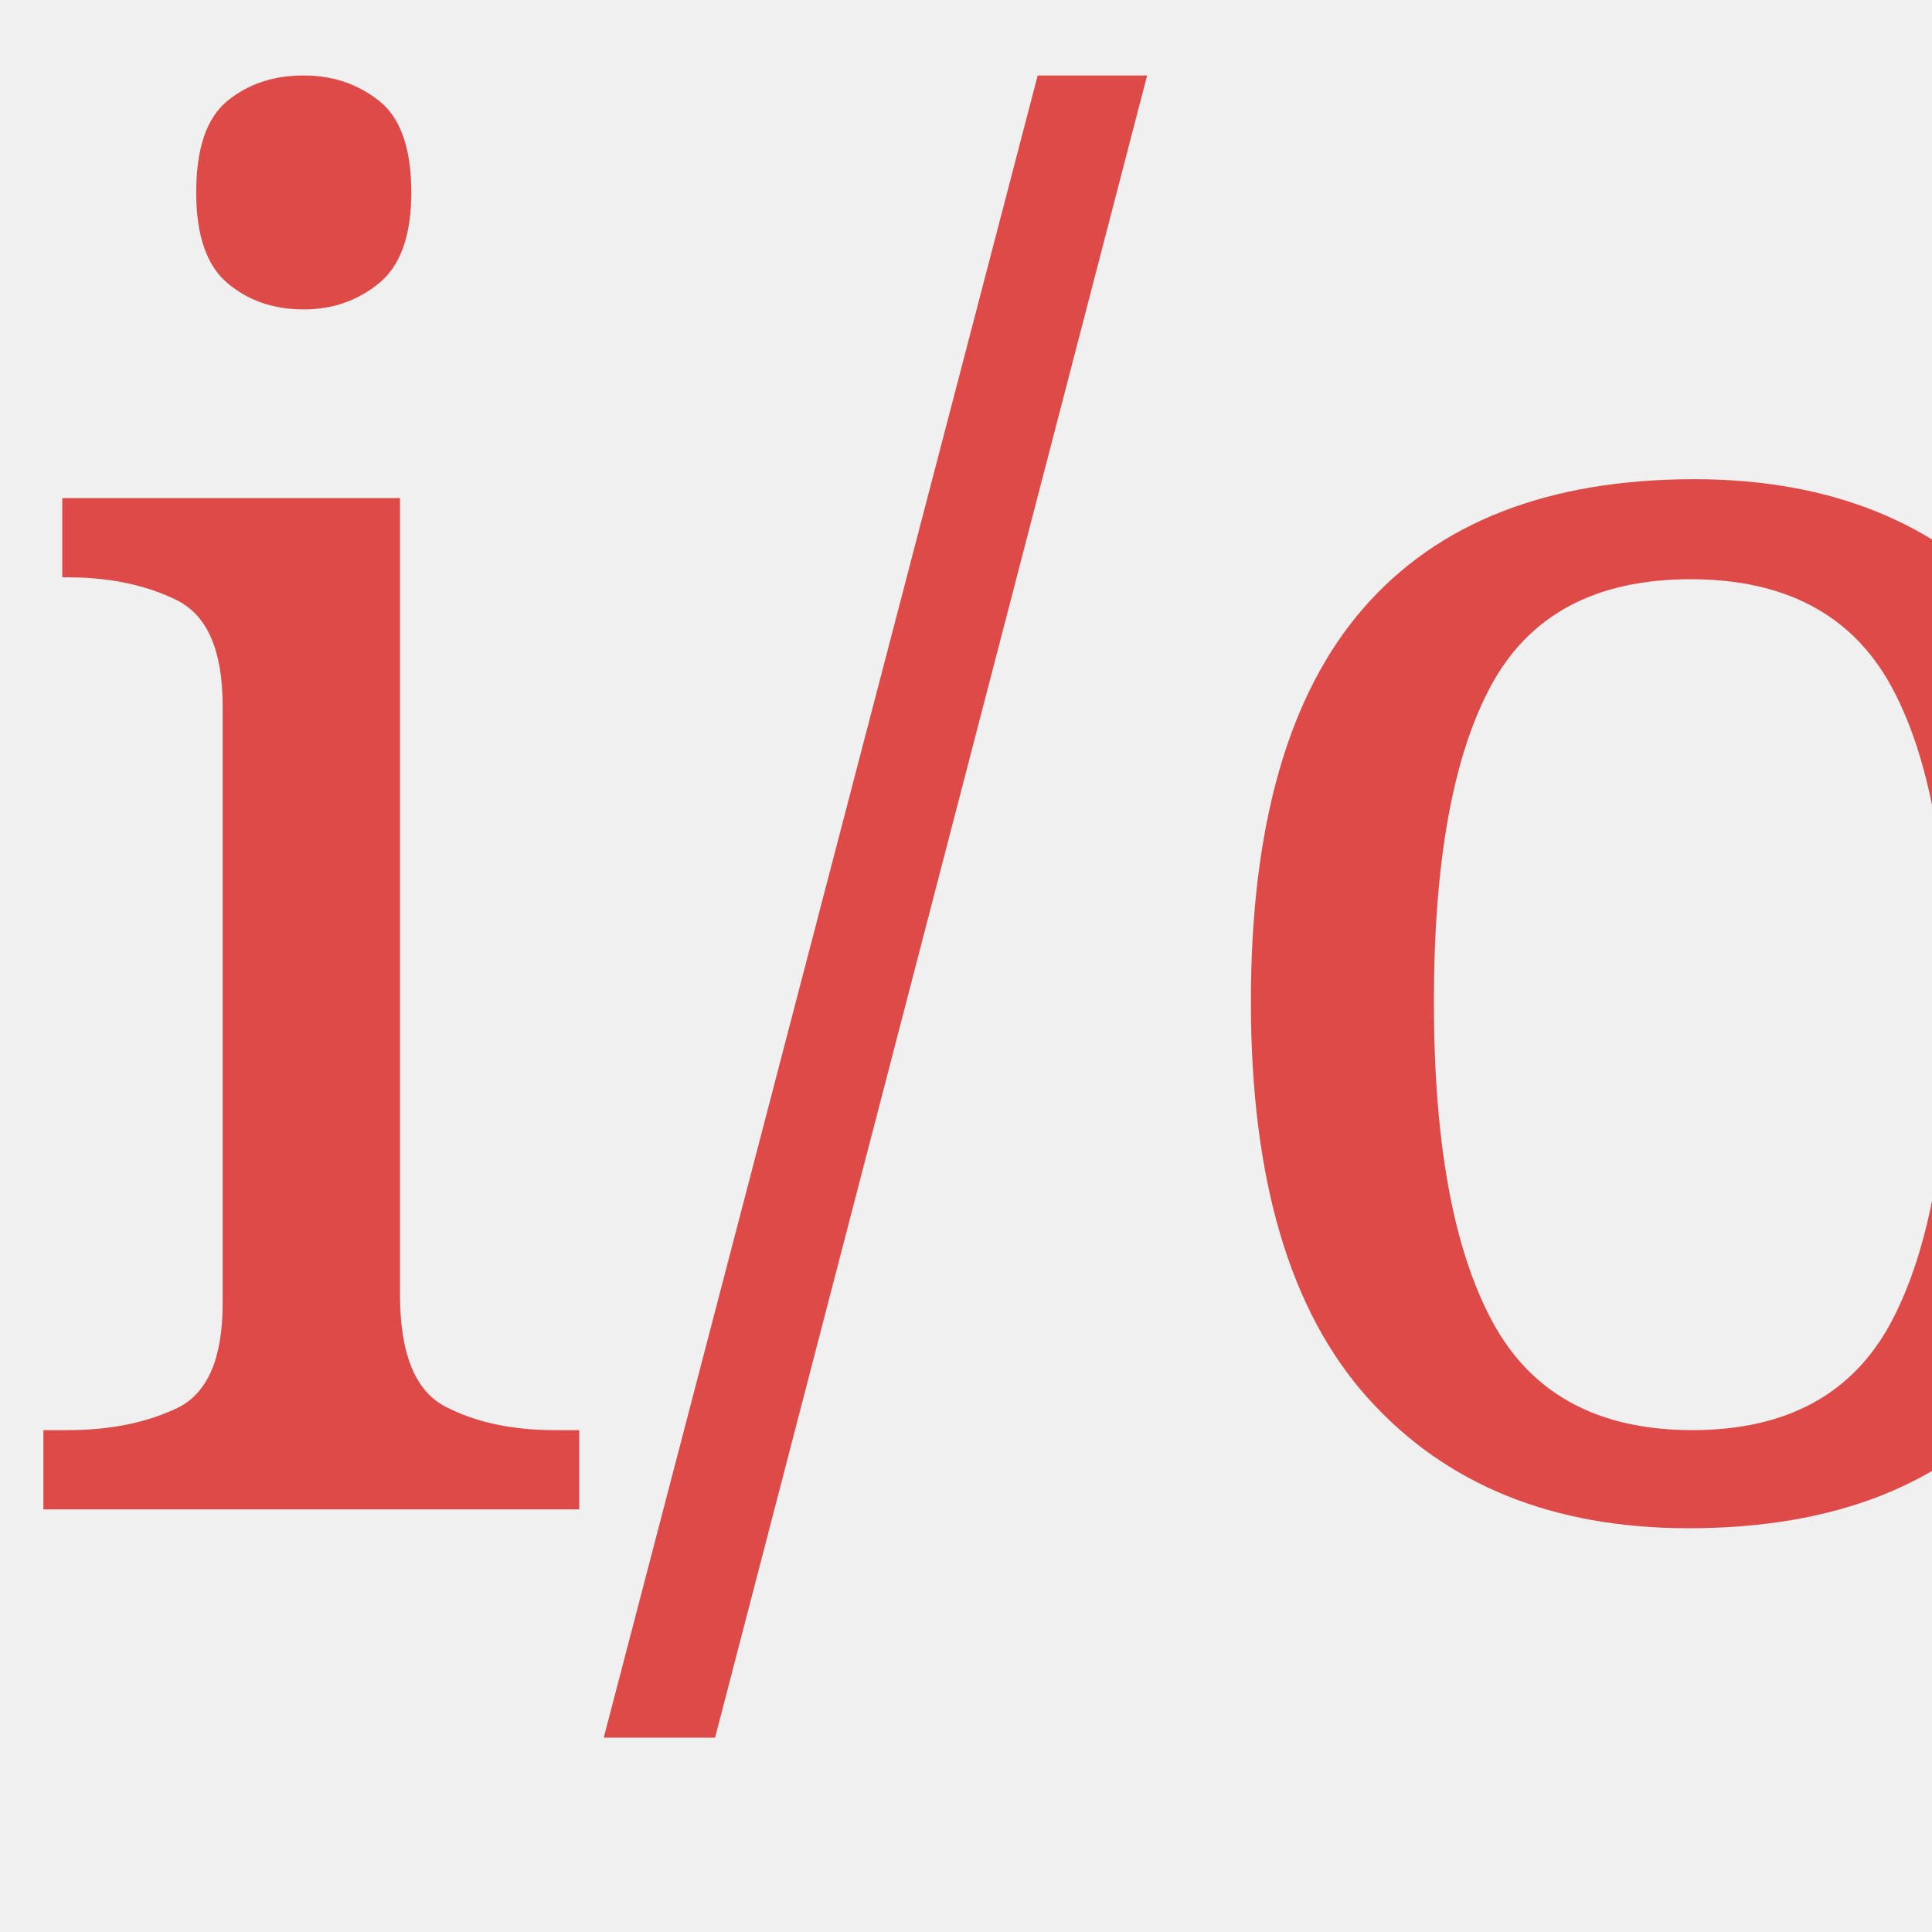
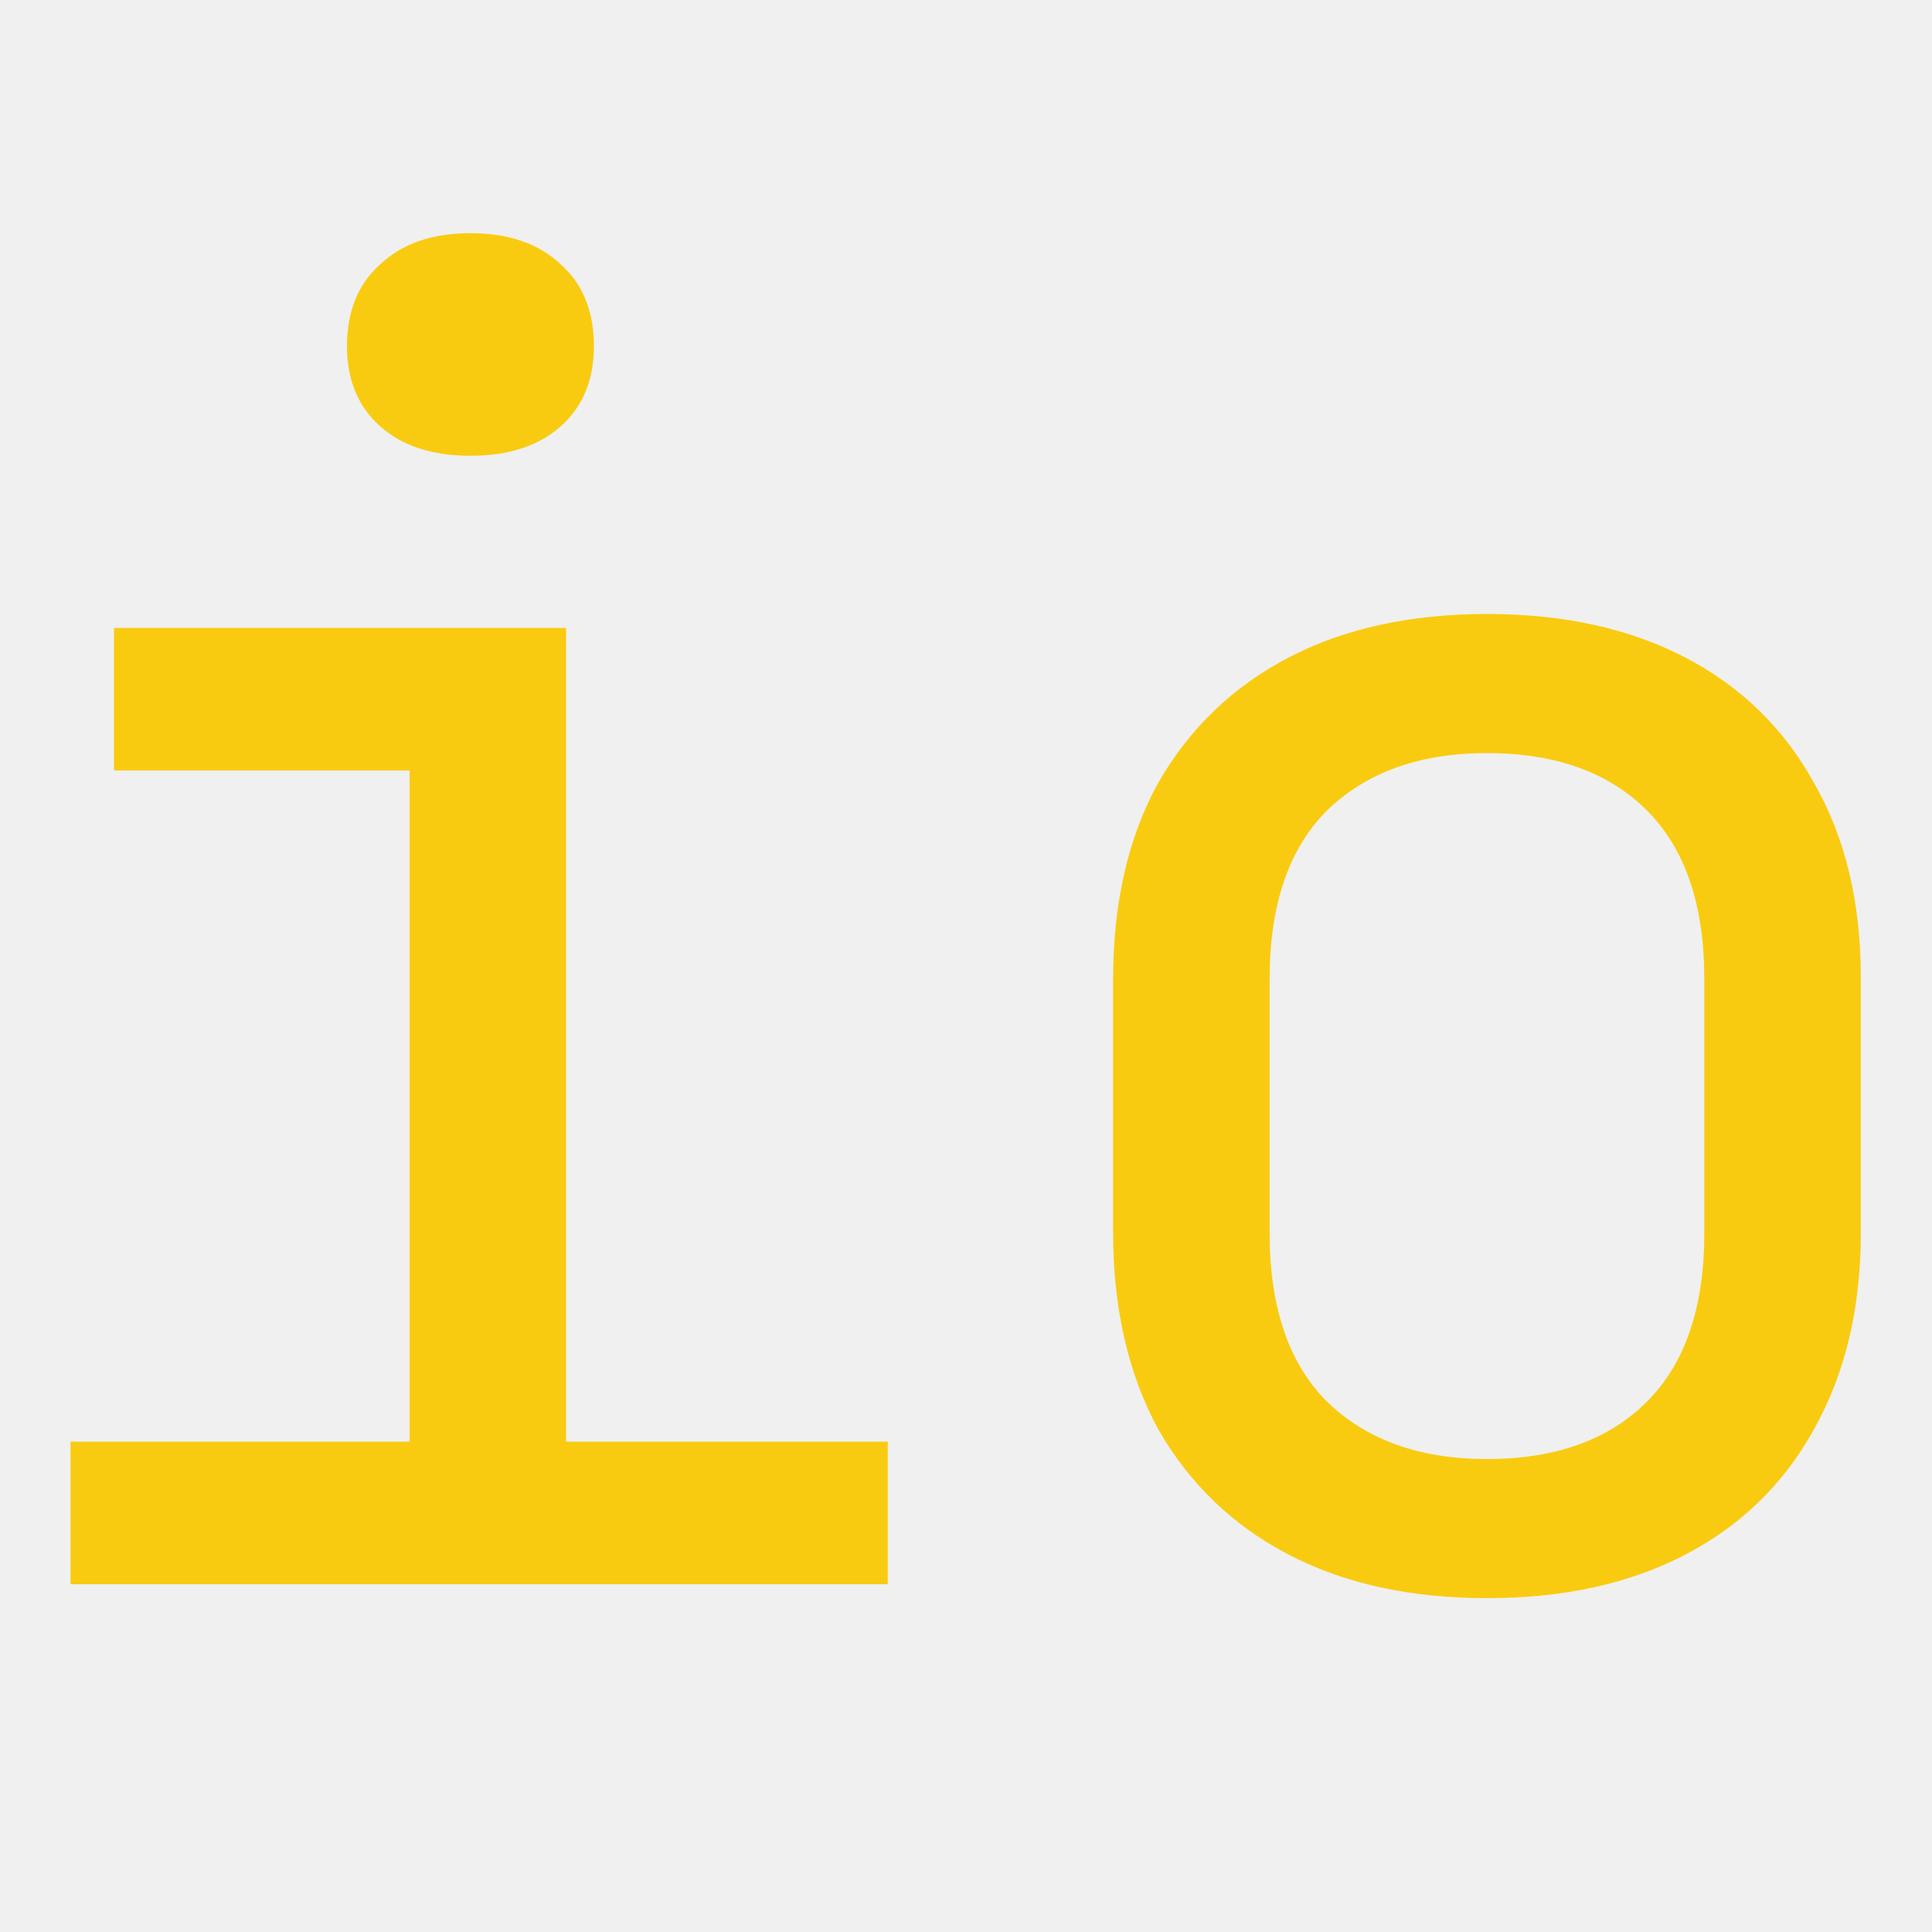
- <svg xmlns="http://www.w3.org/2000/svg" width="128" height="128">
+ <svg xmlns="http://www.w3.org/2000/svg" width="100" height="100" viewBox="0 0 100 100" fill="none">
+   <g clip-path="url(#clip0_201_34)">
+     <path d="M3.65 82V74.62H21.2V39.88H5.9V32.5H29.3V74.62H45.95V82H3.65ZM24.35 23.59C22.37 23.59 20.81 23.08 19.67 22.06C18.53 21.04 17.96 19.66 17.96 17.92C17.96 16.12 18.53 14.71 19.67 13.69C20.81 12.61 22.37 12.07 24.35 12.07C26.33 12.07 27.89 12.61 29.03 13.69C30.17 14.71 30.74 16.12 30.74 17.92C30.74 19.66 30.17 21.04 29.03 22.06C27.89 23.08 26.33 23.59 24.35 23.59ZM76.965 82.72C73.005 82.72 69.585 81.97 66.705 80.47C63.825 78.97 61.575 76.81 59.955 73.99C58.395 71.11 57.615 67.72 57.615 63.82V50.68C57.615 46.72 58.395 43.33 59.955 40.51C61.575 37.69 63.825 35.53 66.705 34.03C69.585 32.53 73.005 31.78 76.965 31.78C80.925 31.78 84.345 32.53 87.225 34.03C90.105 35.53 92.325 37.69 93.885 40.51C95.505 43.33 96.315 46.69 96.315 50.59V63.82C96.315 67.72 95.505 71.11 93.885 73.99C92.325 76.81 90.105 78.97 87.225 80.47C84.345 81.97 80.925 82.72 76.965 82.72ZM76.965 75.52C80.505 75.52 83.265 74.53 85.245 72.55C87.225 70.57 88.215 67.66 88.215 63.82V50.68C88.215 46.84 87.225 43.93 85.245 41.95C83.265 39.97 80.505 38.98 76.965 38.98C73.485 38.98 70.725 39.97 68.685 41.95C66.705 43.93 65.715 46.84 65.715 50.68V63.82C65.715 67.66 66.705 70.57 68.685 72.55C70.725 74.53 73.485 75.52 76.965 75.52Z" fill="#F9CB10" />
+   </g>
  <defs>
-     <style type="text/css">
-       text {
-         font-family: monospace;
-       }
-    </style>
+     <clipPath id="clip0_201_34">
+       <rect width="100" height="100" fill="white" />
+     </clipPath>
  </defs>
-   <text x="0" y="100" font-size="125" fill="#dd4a48" style="font-family: 'Petrona', serif;">
-    i/o
-   </text>
</svg>
